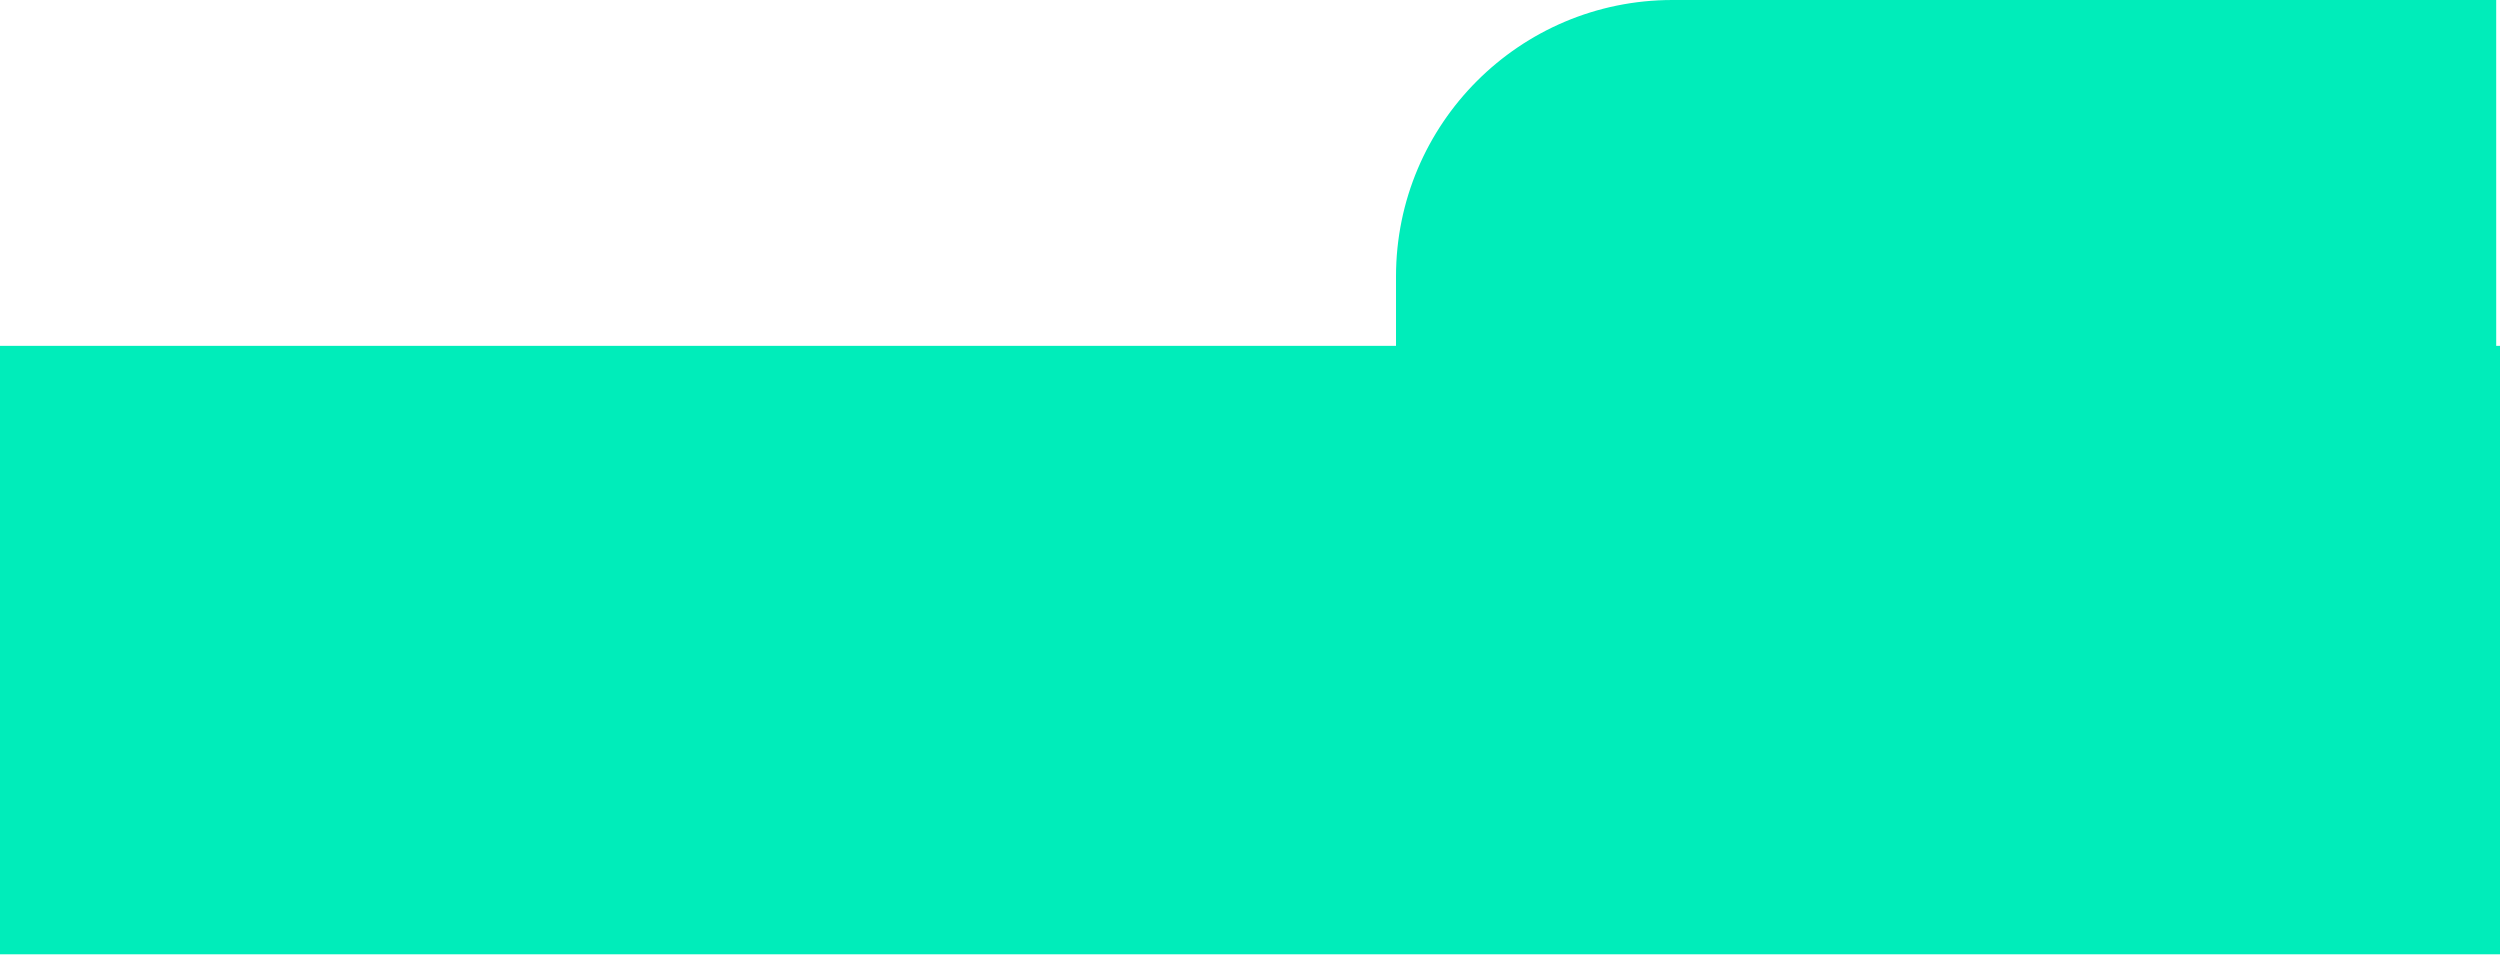
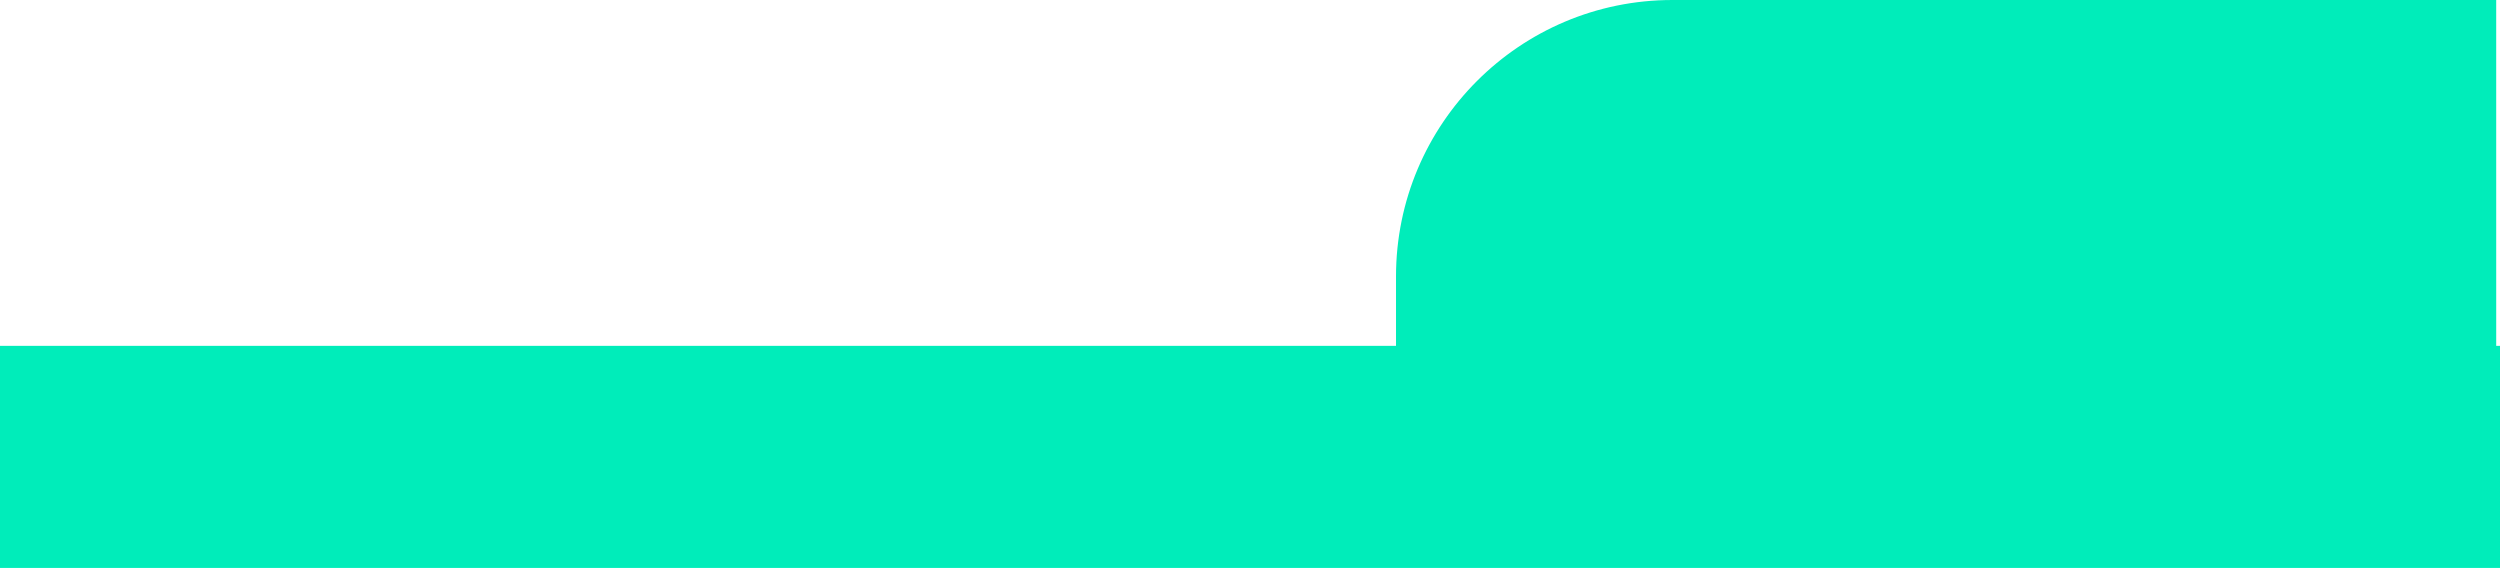
- <svg xmlns="http://www.w3.org/2000/svg" viewBox="0 0 2049.36 782.28">
+ <svg xmlns="http://www.w3.org/2000/svg" viewBox="0 0 2049.36 465.56">
  <defs>
-     <style>.cls-1{fill:none;}.cls-2{clip-path:url(#clip-path), fill:none;}.cls-3{fill:#00edba;}</style>
+     <style>.cls-1{fill:none;}.cls-2{clip-path:url(#clip-path);}.cls-3{fill:#00edba;}</style>
    <clipPath id="clip-path" transform="translate(0 0)">
      <rect class="cls-1" width="2049.36" height="651.27" />
    </clipPath>
  </defs>
  <g id="Layer_2" data-name="Layer 2">
    <g id="Layer_1-2" data-name="Layer 1">
      <g class="cls-2">
        <path class="cls-3" d="M2046.26,444.41H1144.37V226.65C1144.37,101.47,1245.85,0,1371,0h675.24Z" transform="translate(0 0)" />
      </g>
-       <rect class="cls-3" y="283.51" width="2049.36" height="498.77" />
+       <rect class="cls-3" y="283.51" width="2049.36" height="182.05" />
    </g>
  </g>
</svg>
